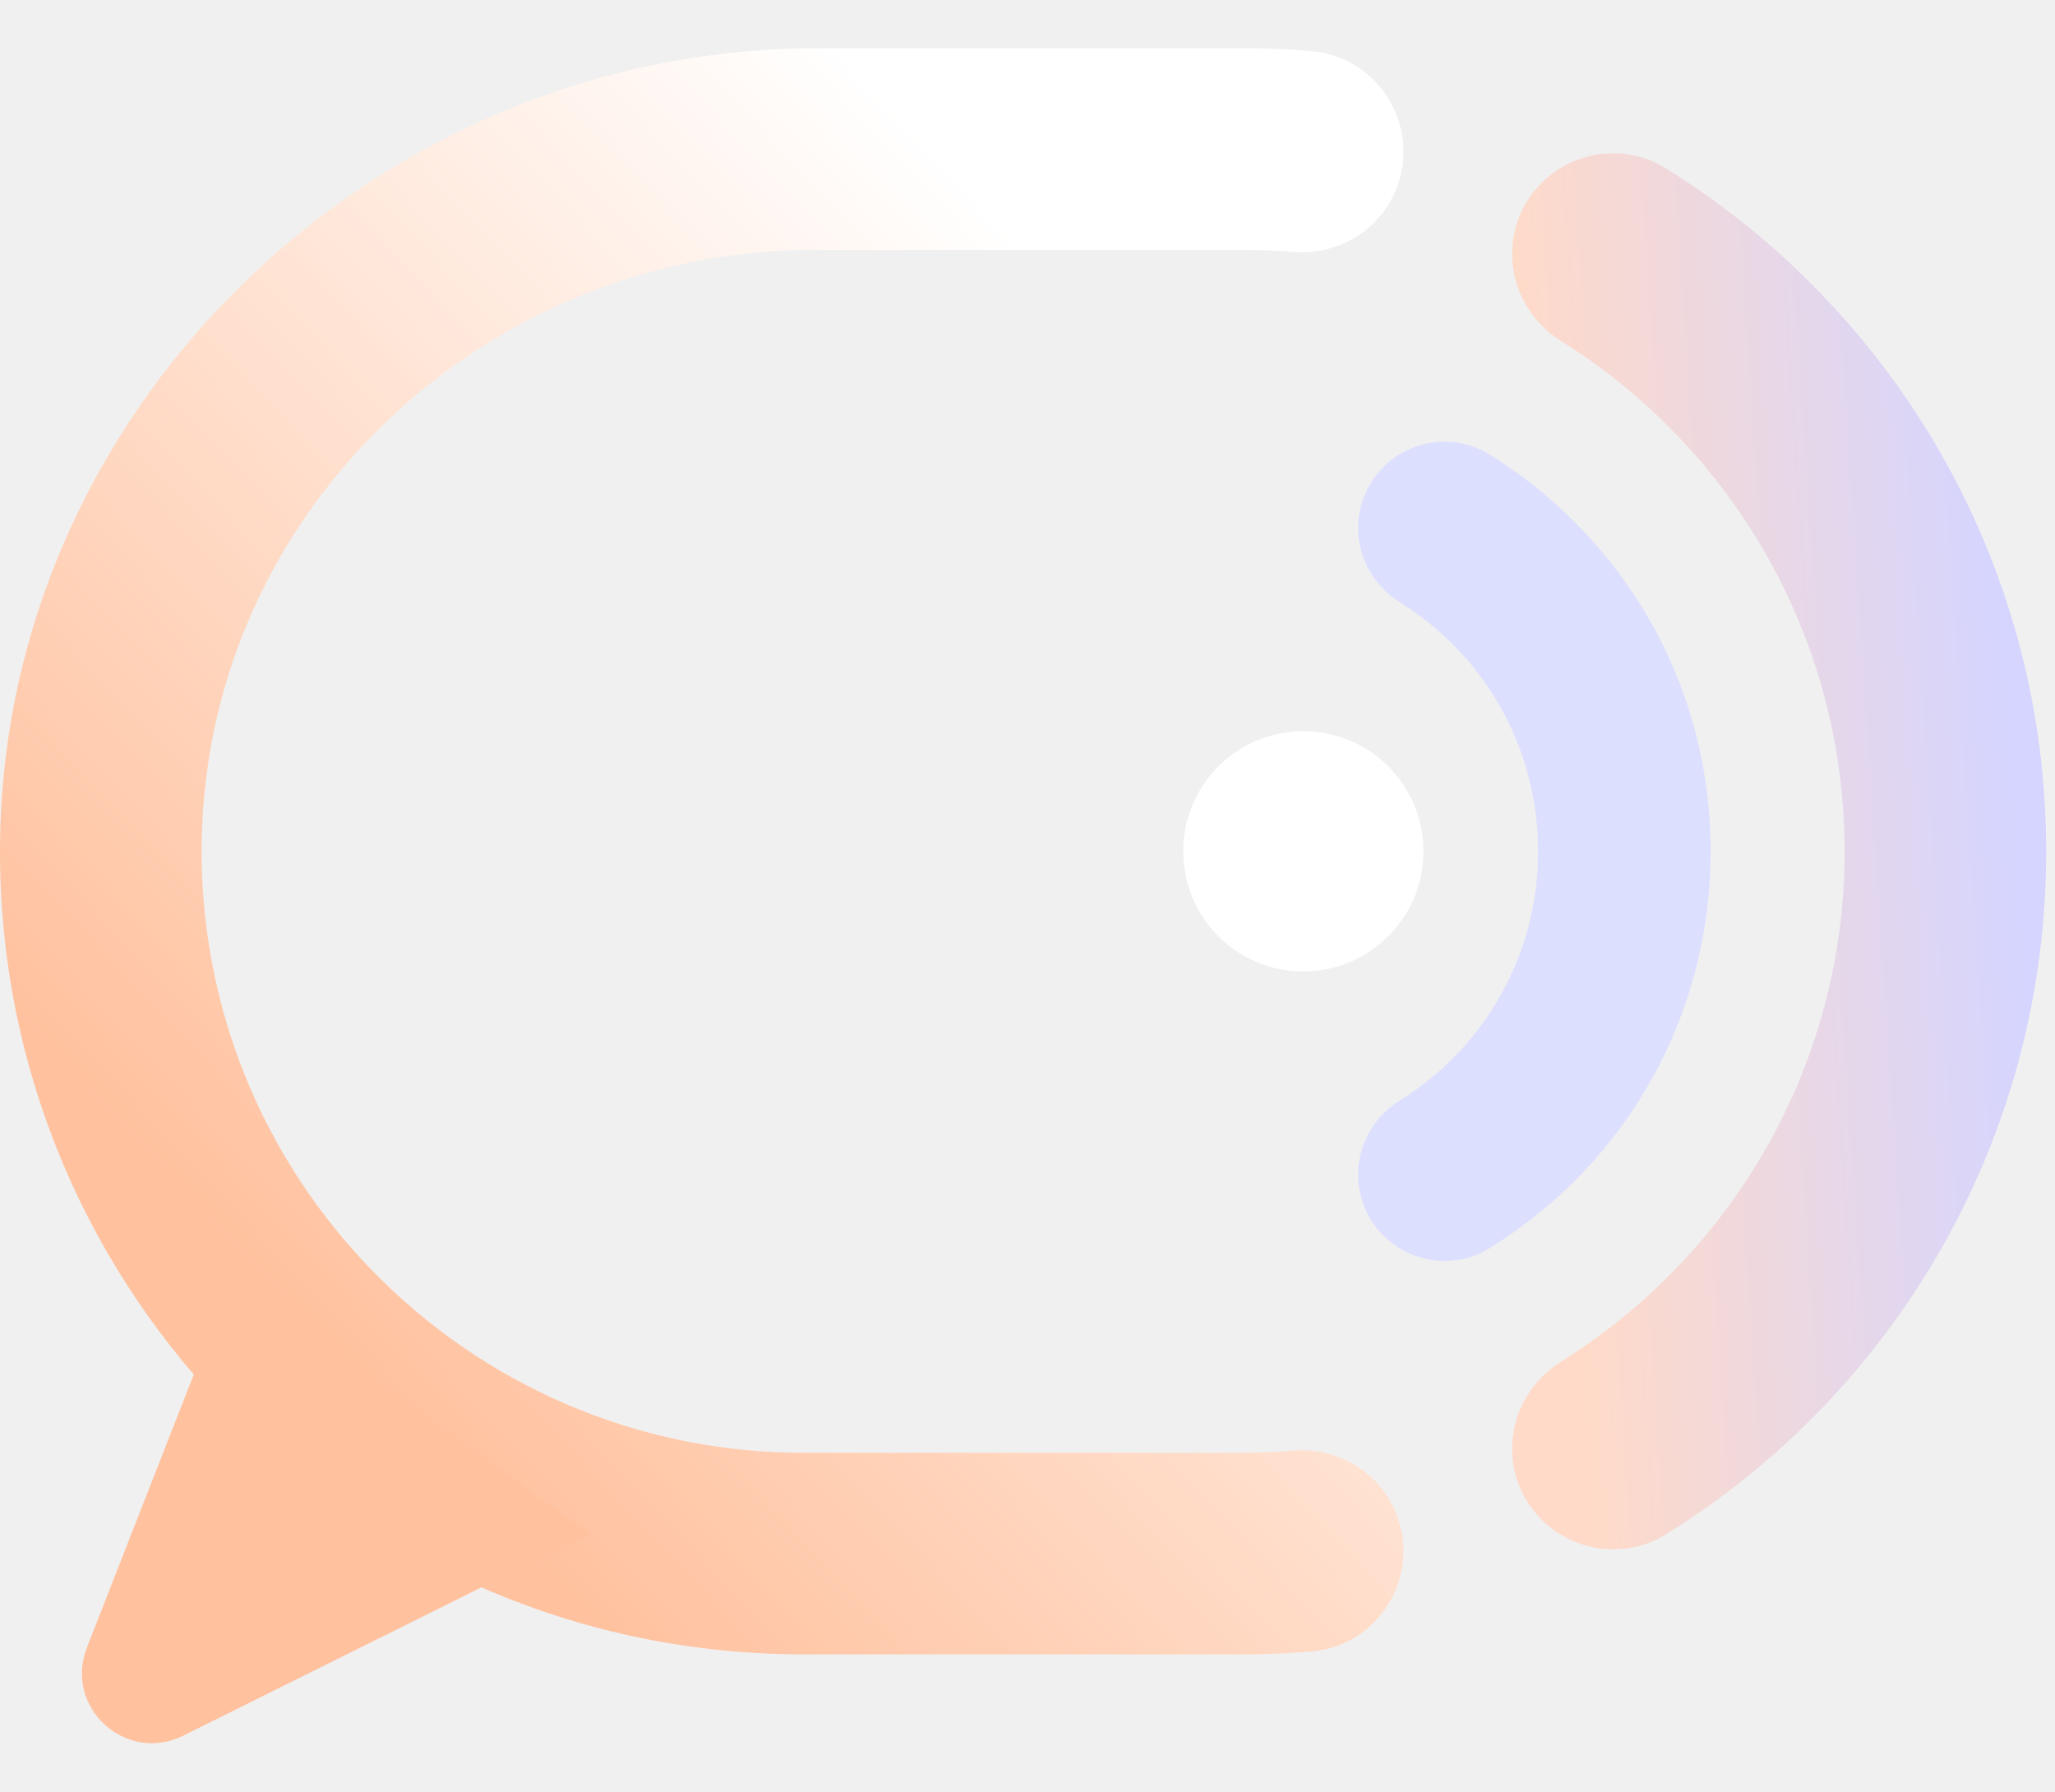
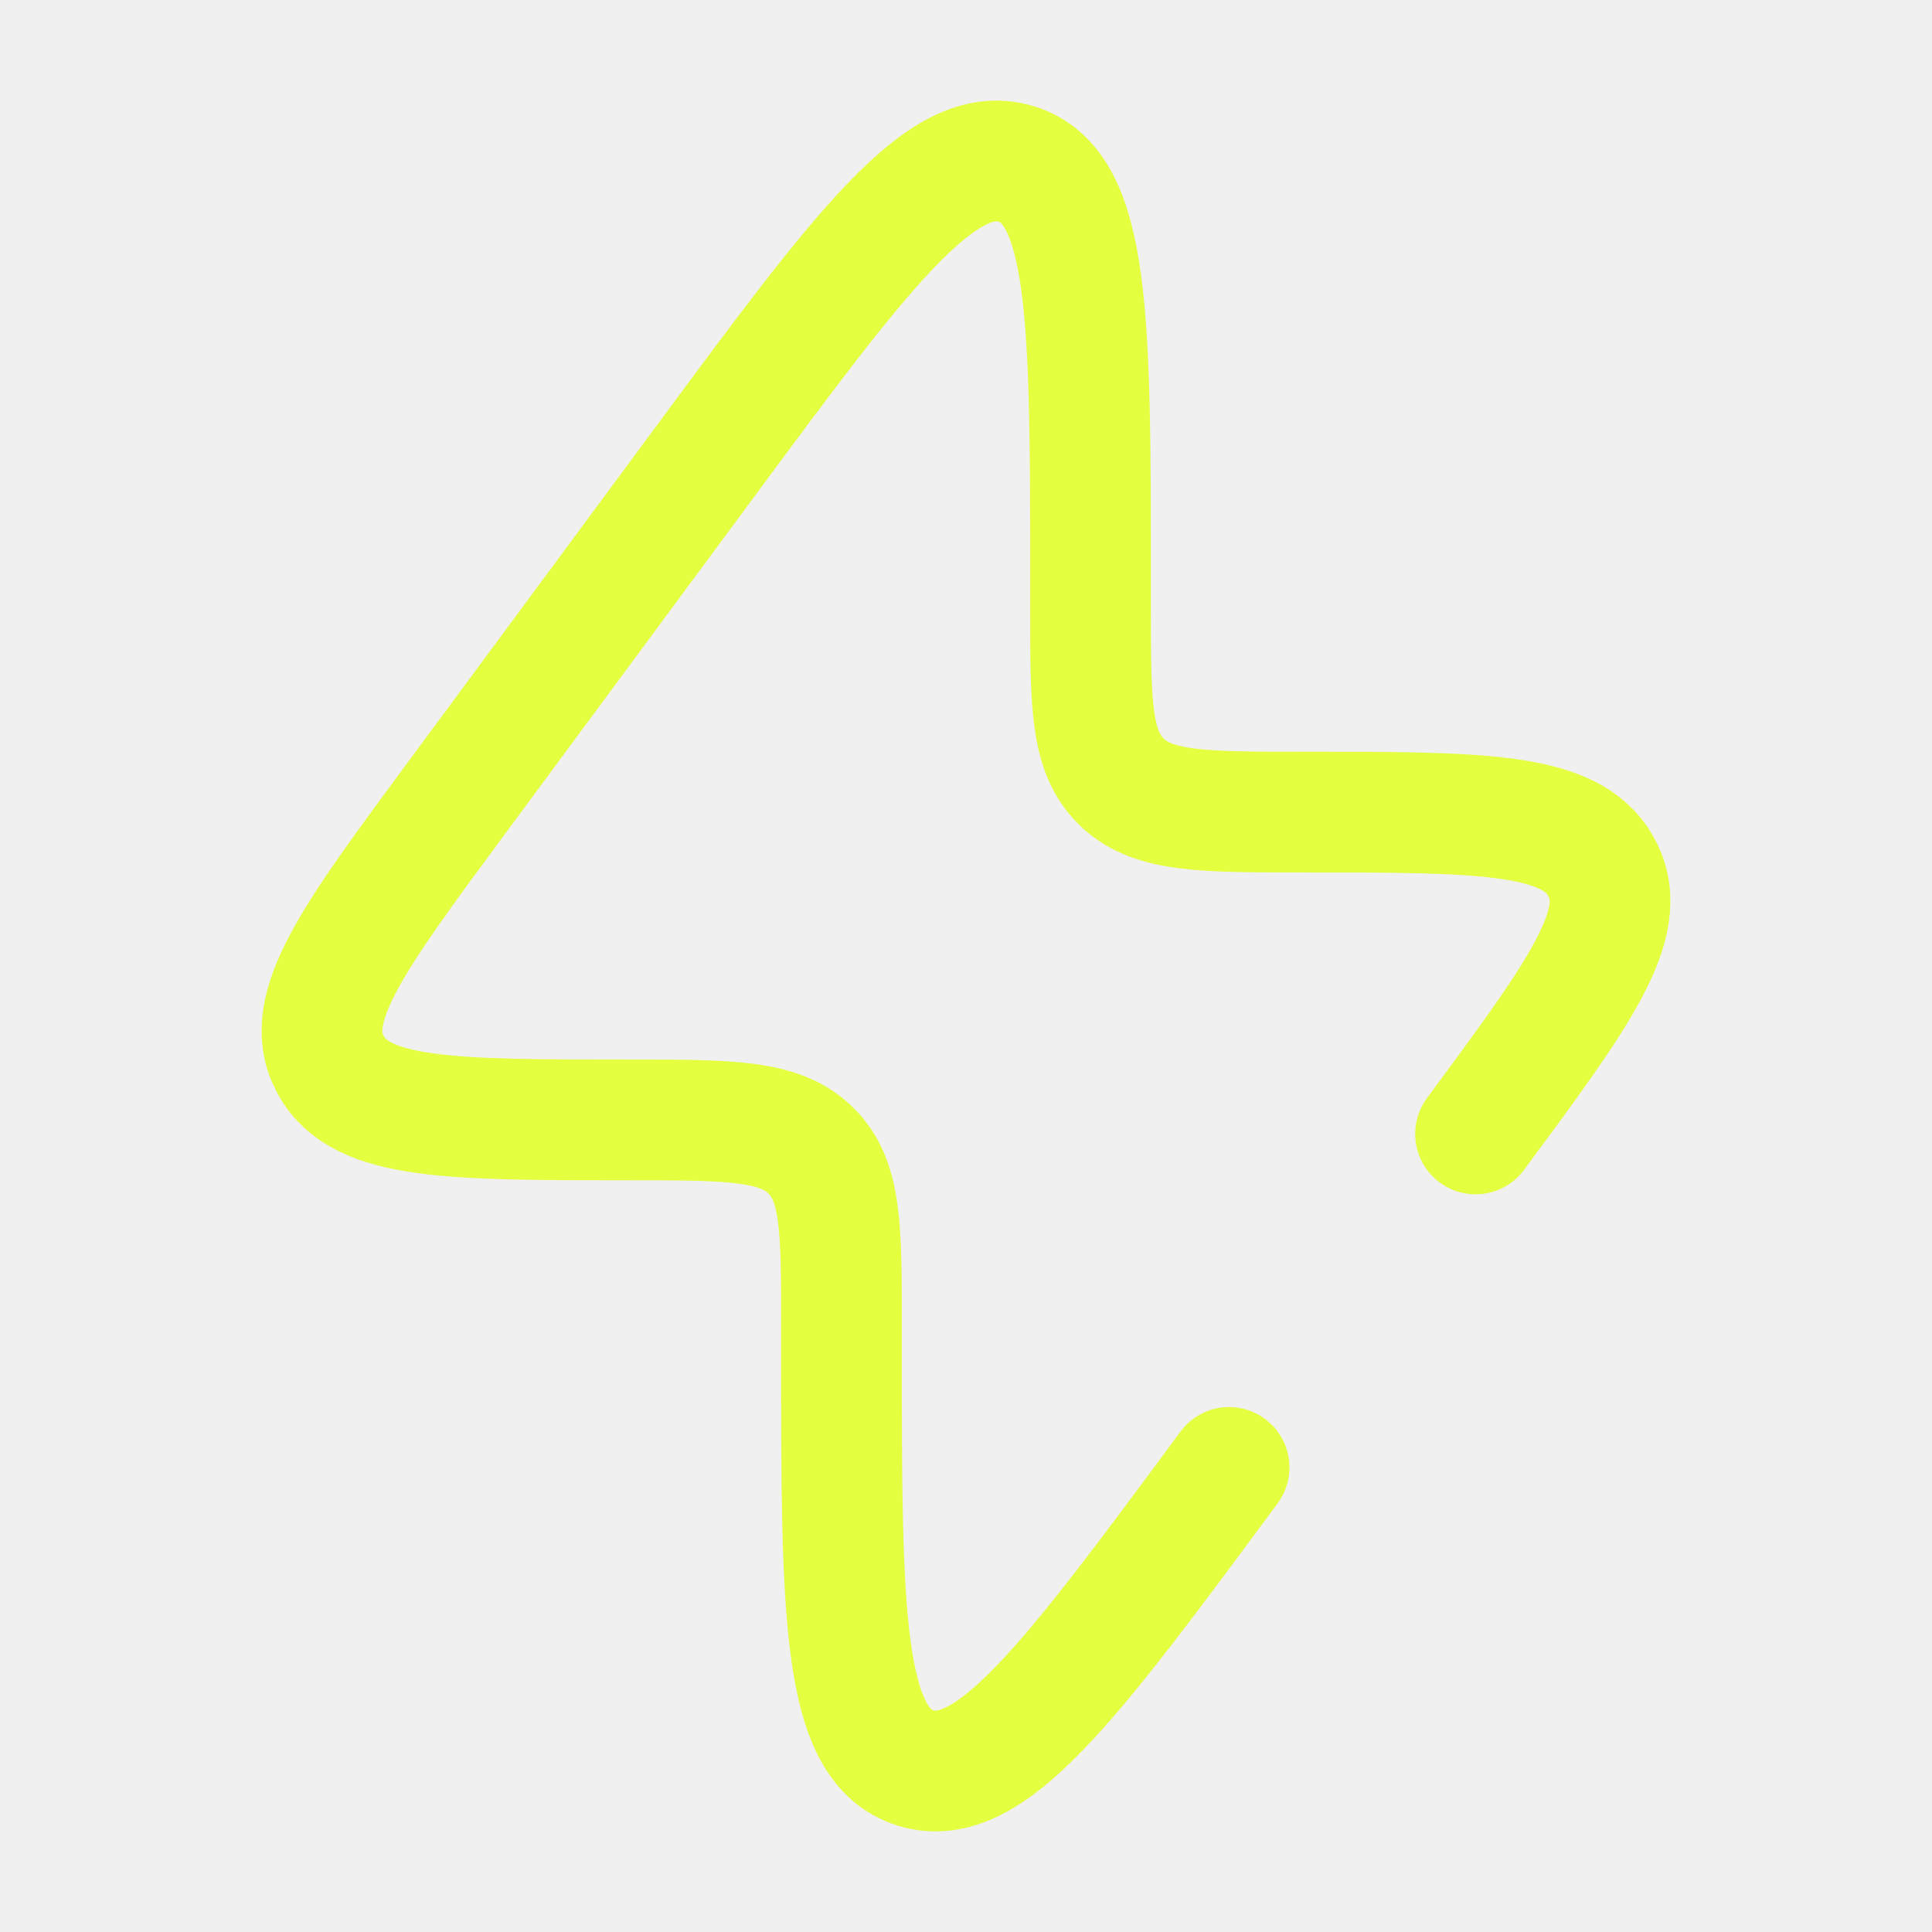
- <svg xmlns="http://www.w3.org/2000/svg" width="39" height="34" viewBox="0 0 39 34" fill="none">
-   <path d="M15.457 4.742H23.595C23.912 4.742 24.227 4.755 24.539 4.781C25.287 4.843 26.005 4.482 26.379 3.832C27.076 2.62 26.28 1.088 24.886 0.97C24.46 0.934 24.029 0.916 23.594 0.916H15.512C7.069 0.916 -0.058 7.823 0 16.265C0.029 20.431 1.731 24.2 4.465 26.934C7.223 29.692 11.033 31.396 15.241 31.396H23.594C24.029 31.396 24.46 31.378 24.886 31.342C26.28 31.224 27.076 29.692 26.379 28.48C26.005 27.83 25.287 27.469 24.539 27.53C24.227 27.556 23.912 27.57 23.594 27.57H15.241C8.854 27.57 3.676 22.298 3.83 15.879C3.979 9.648 9.224 4.742 15.457 4.742Z" fill="url(#paint0_linear_7127_2420)" />
-   <path d="M4.401 24.236L1.649 31.268C1.207 32.398 2.389 33.48 3.476 32.94L11.188 29.104L4.401 24.236Z" fill="#FFC19E" />
-   <path d="M29.875 9.898C29.397 9.418 28.858 8.991 28.275 8.629C27.897 8.393 27.45 8.323 27.015 8.432C26.579 8.541 26.215 8.817 25.99 9.208C25.849 9.457 25.774 9.736 25.774 10.016C25.774 10.589 26.068 11.116 26.561 11.425C28.207 12.453 29.19 14.222 29.19 16.157C29.19 18.092 28.207 19.861 26.56 20.889C25.8 21.365 25.551 22.34 25.992 23.108C26.285 23.615 26.831 23.93 27.417 23.93C27.72 23.93 28.016 23.846 28.272 23.686C30.898 22.059 32.465 19.244 32.465 16.157C32.466 13.792 31.546 11.569 29.875 9.898Z" fill="#DDDFFF" />
-   <path d="M24.734 18.436C23.475 18.436 22.455 17.415 22.455 16.156C22.455 14.897 23.475 13.876 24.734 13.876C25.994 13.876 27.014 14.897 27.014 16.156C27.014 17.415 25.994 18.436 24.734 18.436Z" fill="white" />
-   <path d="M38.833 16.158C38.833 21.635 35.947 26.434 31.613 29.12C31.302 29.313 30.958 29.403 30.618 29.403C29.954 29.403 29.305 29.056 28.949 28.44C28.429 27.535 28.741 26.395 29.627 25.84C32.856 23.824 35.007 20.238 35.007 16.158C35.007 12.078 32.856 8.489 29.627 6.473C29.033 6.101 28.696 5.465 28.696 4.814C28.696 4.496 28.779 4.172 28.949 3.873C29.488 2.936 30.699 2.625 31.617 3.196C32.618 3.819 33.543 4.551 34.371 5.382C37.128 8.139 38.833 11.95 38.833 16.158Z" fill="url(#paint1_linear_7127_2420)" />
-   <defs>
-     <linearGradient id="paint0_linear_7127_2420" x1="25.72" y1="11.338" x2="8.208" y2="27.786" gradientUnits="userSpaceOnUse">
-       <stop stop-color="white" />
-       <stop offset="1" stop-color="#FFC19E" />
-     </linearGradient>
-     <linearGradient id="paint1_linear_7127_2420" x1="39.187" y1="29.86" x2="30.211" y2="30.456" gradientUnits="userSpaceOnUse">
-       <stop stop-color="#D5D5FF" />
-       <stop offset="0.992" stop-color="#FFDAC8" />
-     </linearGradient>
-   </defs>
+ <svg xmlns="http://www.w3.org/2000/svg" viewBox="0 0 24 24" fill="none">
+   <g id="SVGRepo_bgCarrier" stroke-width="0" />
+   <g id="SVGRepo_tracerCarrier" stroke-linecap="round" stroke-linejoin="round" />
+   <g id="SVGRepo_iconCarrier">
+     <path d="M15.268 18.229C13.289 20.907 12.299 22.246 11.376 21.963C10.453 21.68 10.453 20.038 10.453 16.753L10.453 16.443C10.453 15.258 10.453 14.666 10.074 14.295L10.054 14.275C9.667 13.912 9.051 13.912 7.818 13.912C5.599 13.912 4.489 13.912 4.114 13.239C4.108 13.228 4.102 13.216 4.096 13.205C3.742 12.522 4.385 11.653 5.67 9.914L8.732 5.771C10.711 3.093 11.701 1.754 12.624 2.037C13.547 2.32 13.547 3.962 13.547 7.247V7.557C13.547 8.742 13.547 9.334 13.926 9.705L13.946 9.725C14.333 10.088 14.949 10.088 16.182 10.088C18.401 10.088 19.511 10.088 19.886 10.761C19.892 10.772 19.898 10.784 19.904 10.795C20.258 11.478 19.615 12.348 18.33 14.086" stroke="#e4ff3f" stroke-width="1.5" stroke-linecap="round" />
+   </g>
</svg>
